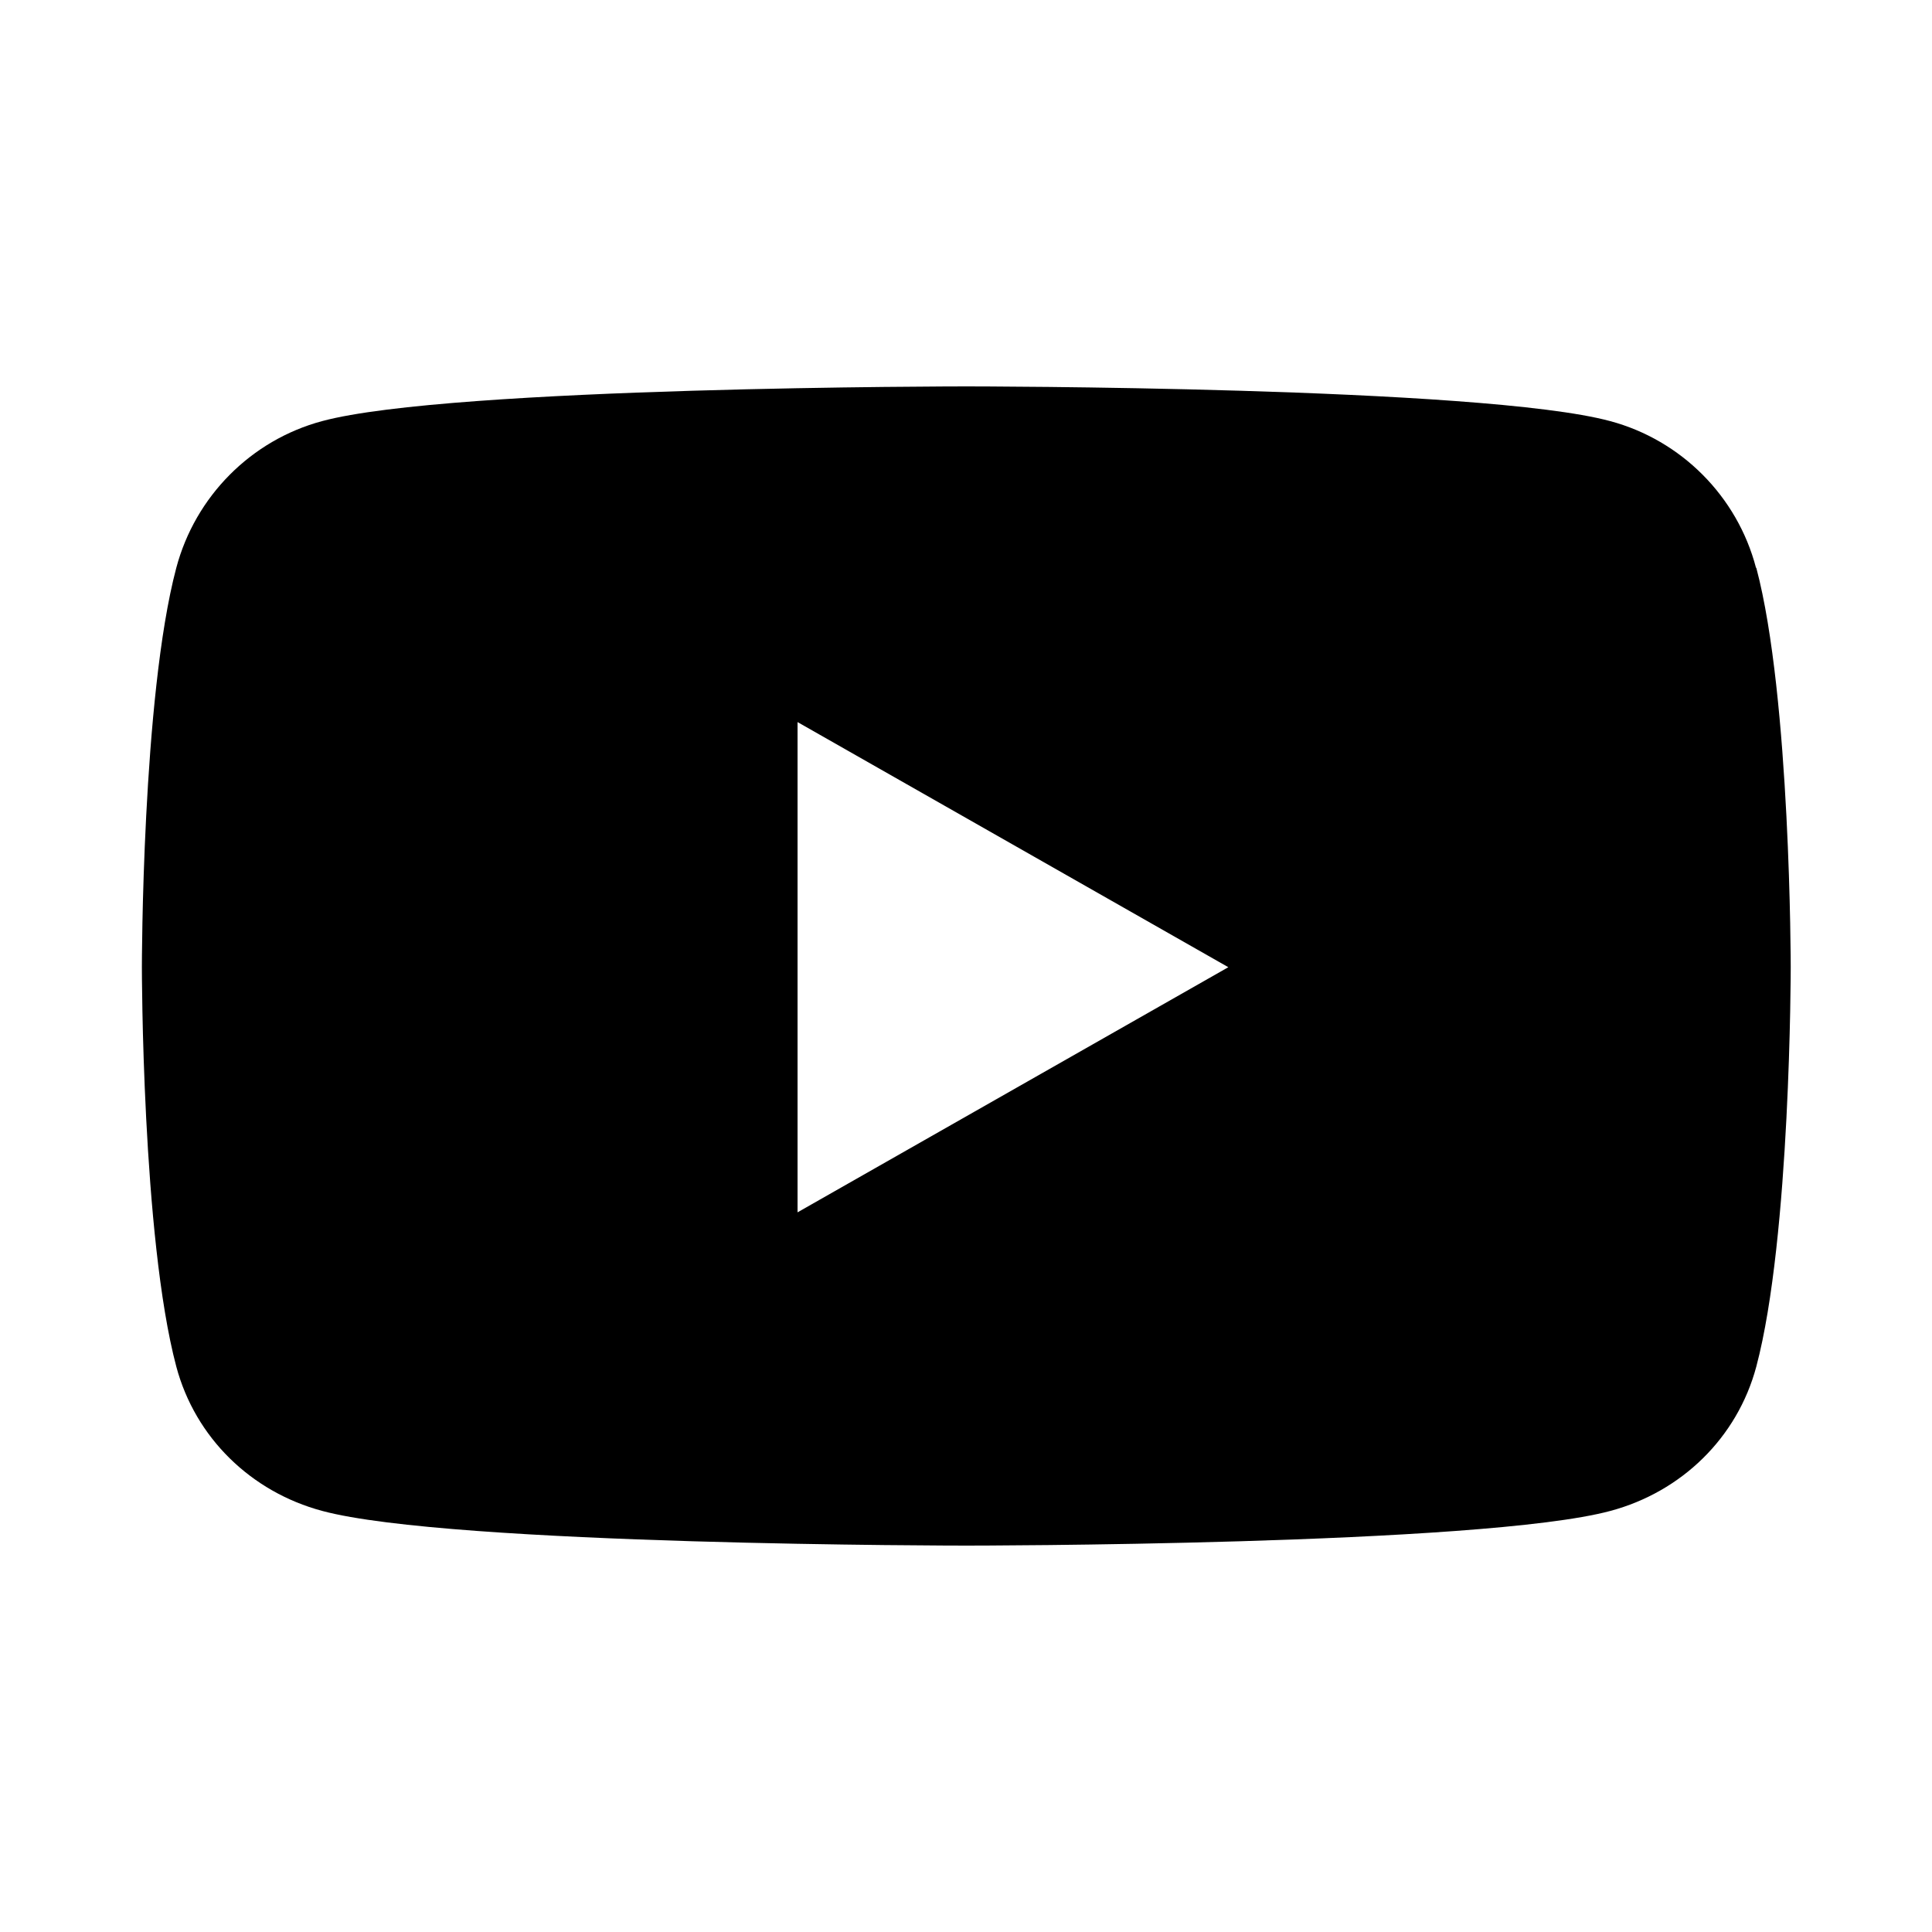
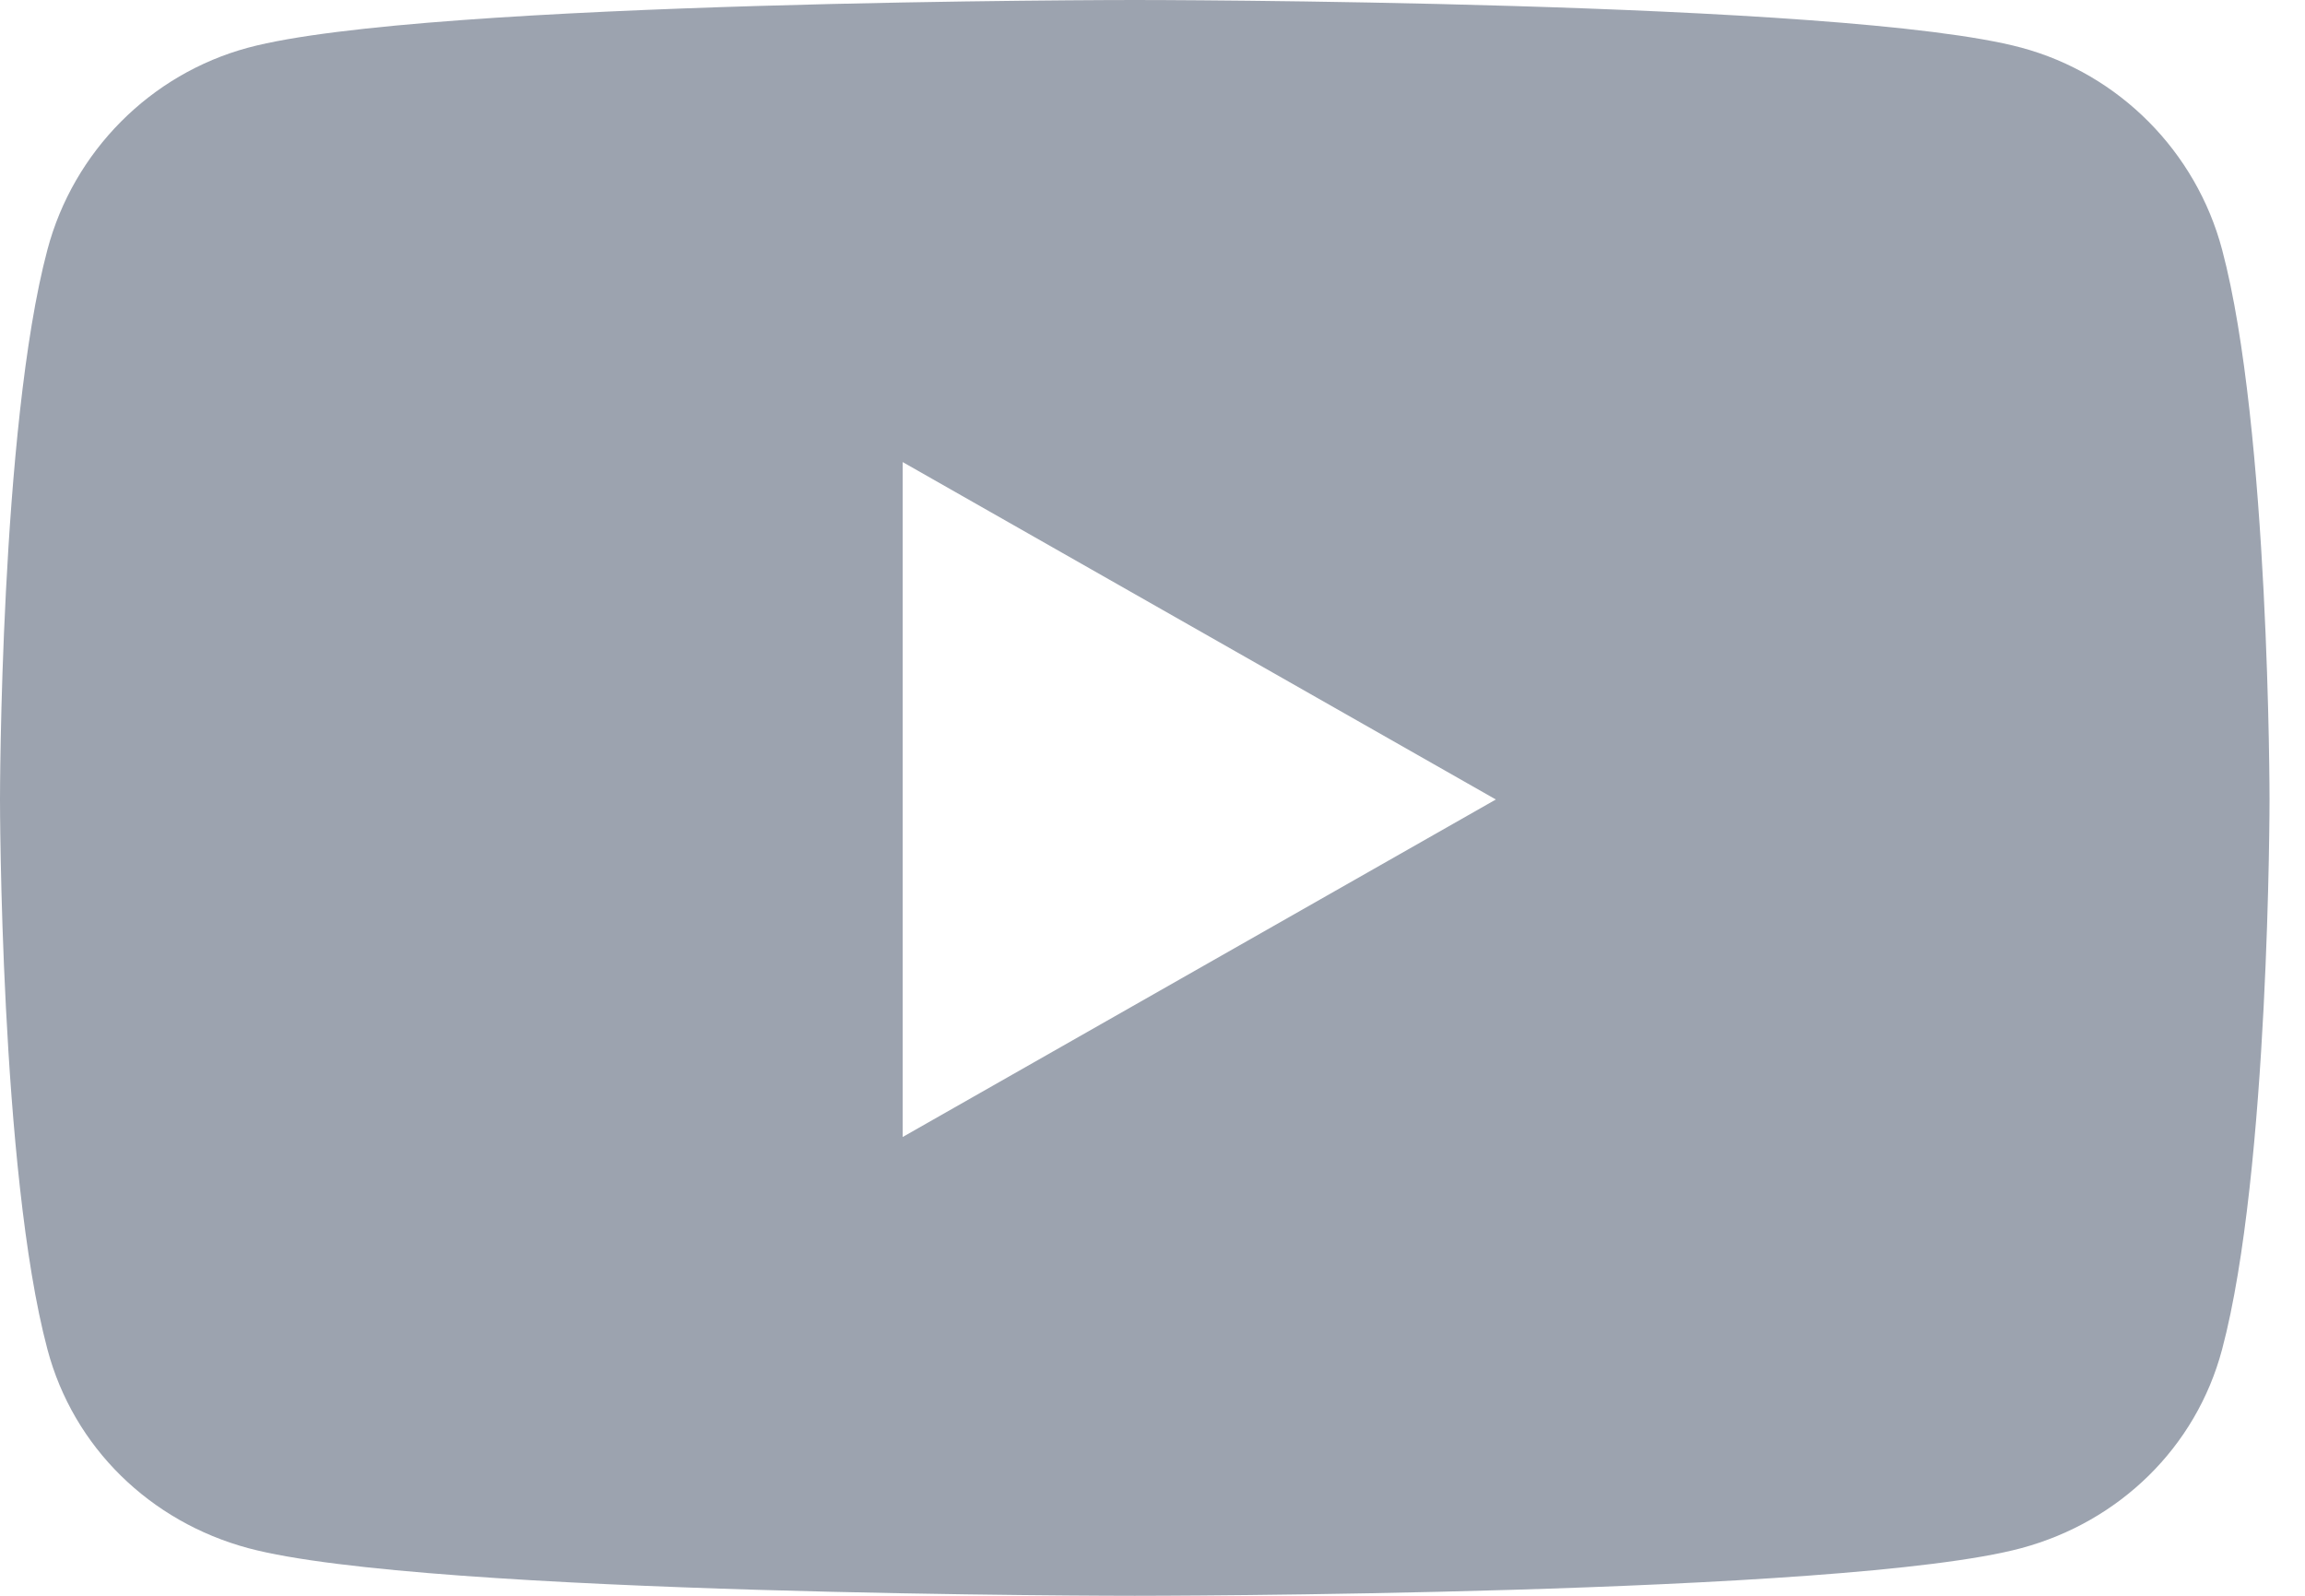
- <svg xmlns="http://www.w3.org/2000/svg" viewBox="0 0 640 640">
-   <path d="M581.7 188.1C575.5 164.4 556.9 145.8 533.4 139.5C490.9 128 320.1 128 320.1 128C320.1 128 149.3 128 106.7 139.5C83.2 145.8 64.7 164.4 58.4 188.1C47 231 47 320.4 47 320.4C47 320.4 47 409.8 58.4 452.7C64.7 476.3 83.2 494.2 106.7 500.5C149.3 512 320.1 512 320.1 512C320.1 512 490.9 512 533.5 500.5C557 494.2 575.5 476.3 581.8 452.7C593.2 409.8 593.2 320.4 593.2 320.4C593.2 320.4 593.2 231 581.8 188.1zM264.2 401.6L264.2 239.2L406.9 320.4L264.2 401.6z" />
+ <svg xmlns="http://www.w3.org/2000/svg" width="26" height="18" viewBox="0 0 26 18" fill="none">
+   <path d="M25.065 2.816C24.771 1.708 23.903 0.835 22.802 0.538C20.805 0 12.8 0 12.8 0C12.8 0 4.795 0 2.798 0.538C1.697 0.835 0.829 1.708 0.535 2.816C0 4.826 0 9.018 0 9.018C0 9.018 0 13.211 0.535 15.22C0.829 16.329 1.697 17.165 2.798 17.462C4.795 18 12.8 18 12.8 18C12.8 18 20.805 18 22.802 17.462C23.903 17.165 24.771 16.329 25.065 15.22C25.6 13.211 25.6 9.018 25.6 9.018C25.6 9.018 25.6 4.826 25.065 2.816ZM10.182 12.825V5.212L16.873 9.018L10.182 12.825Z" fill="#9CA3AF" />
</svg>
